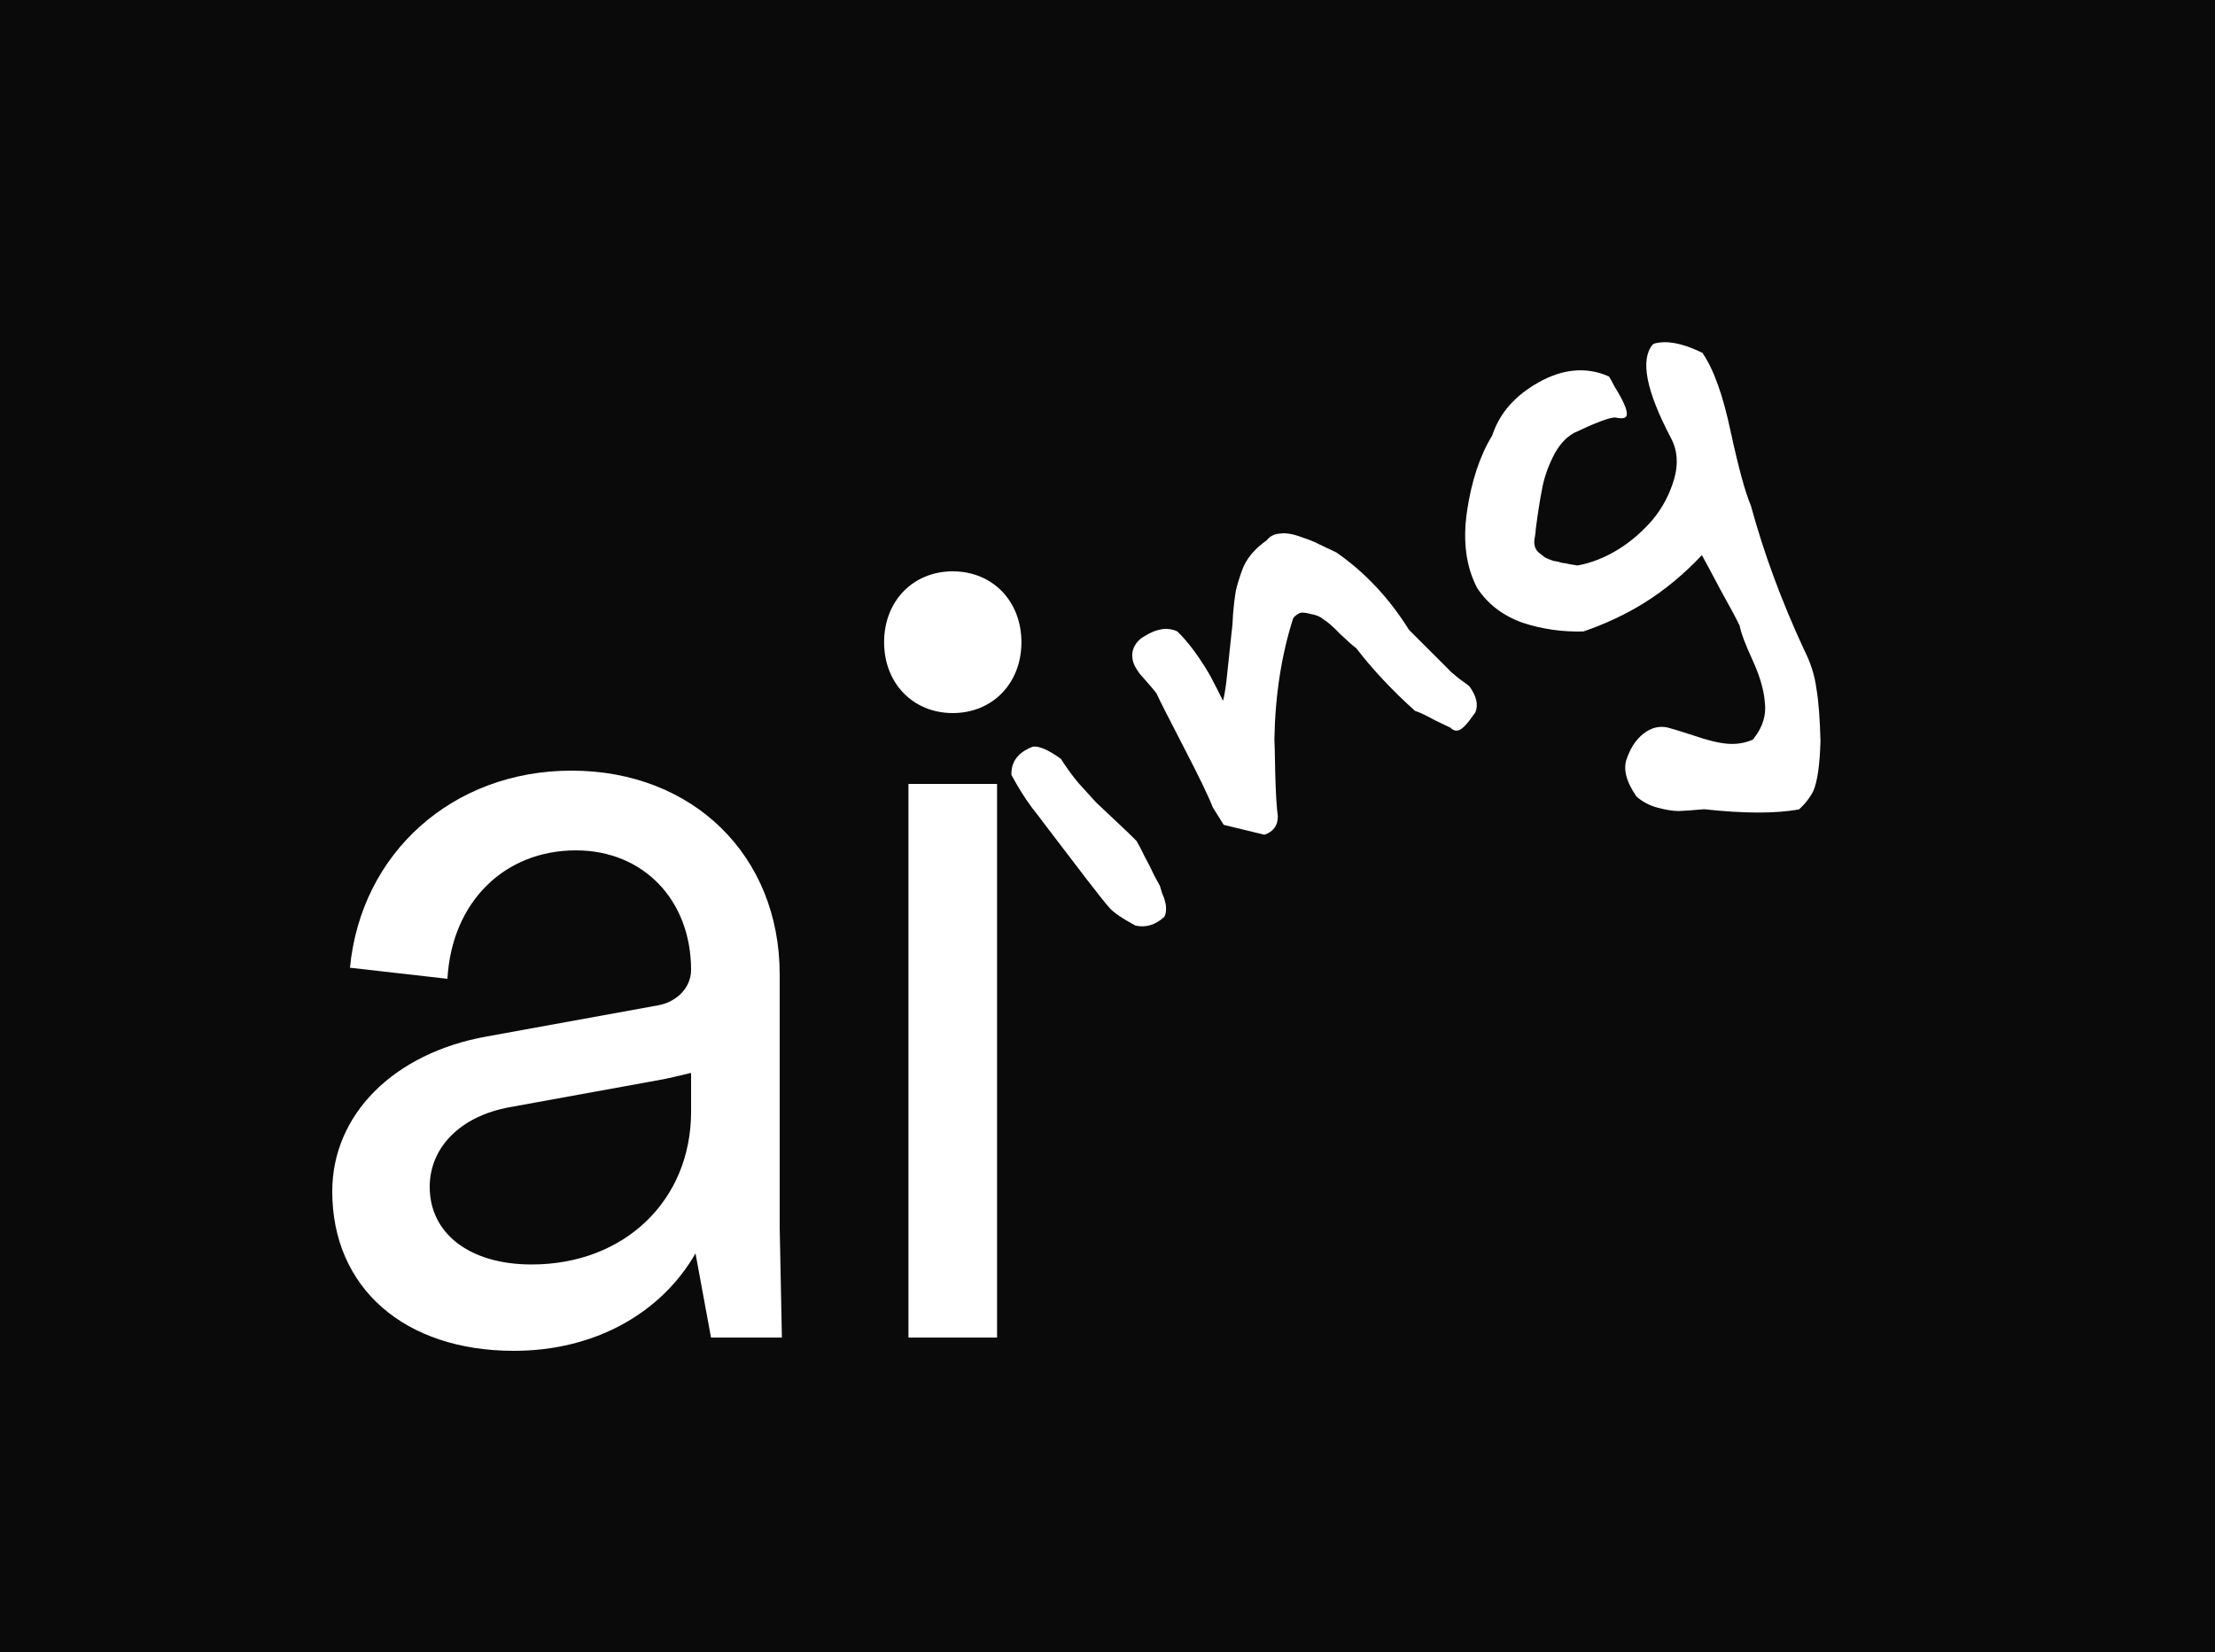
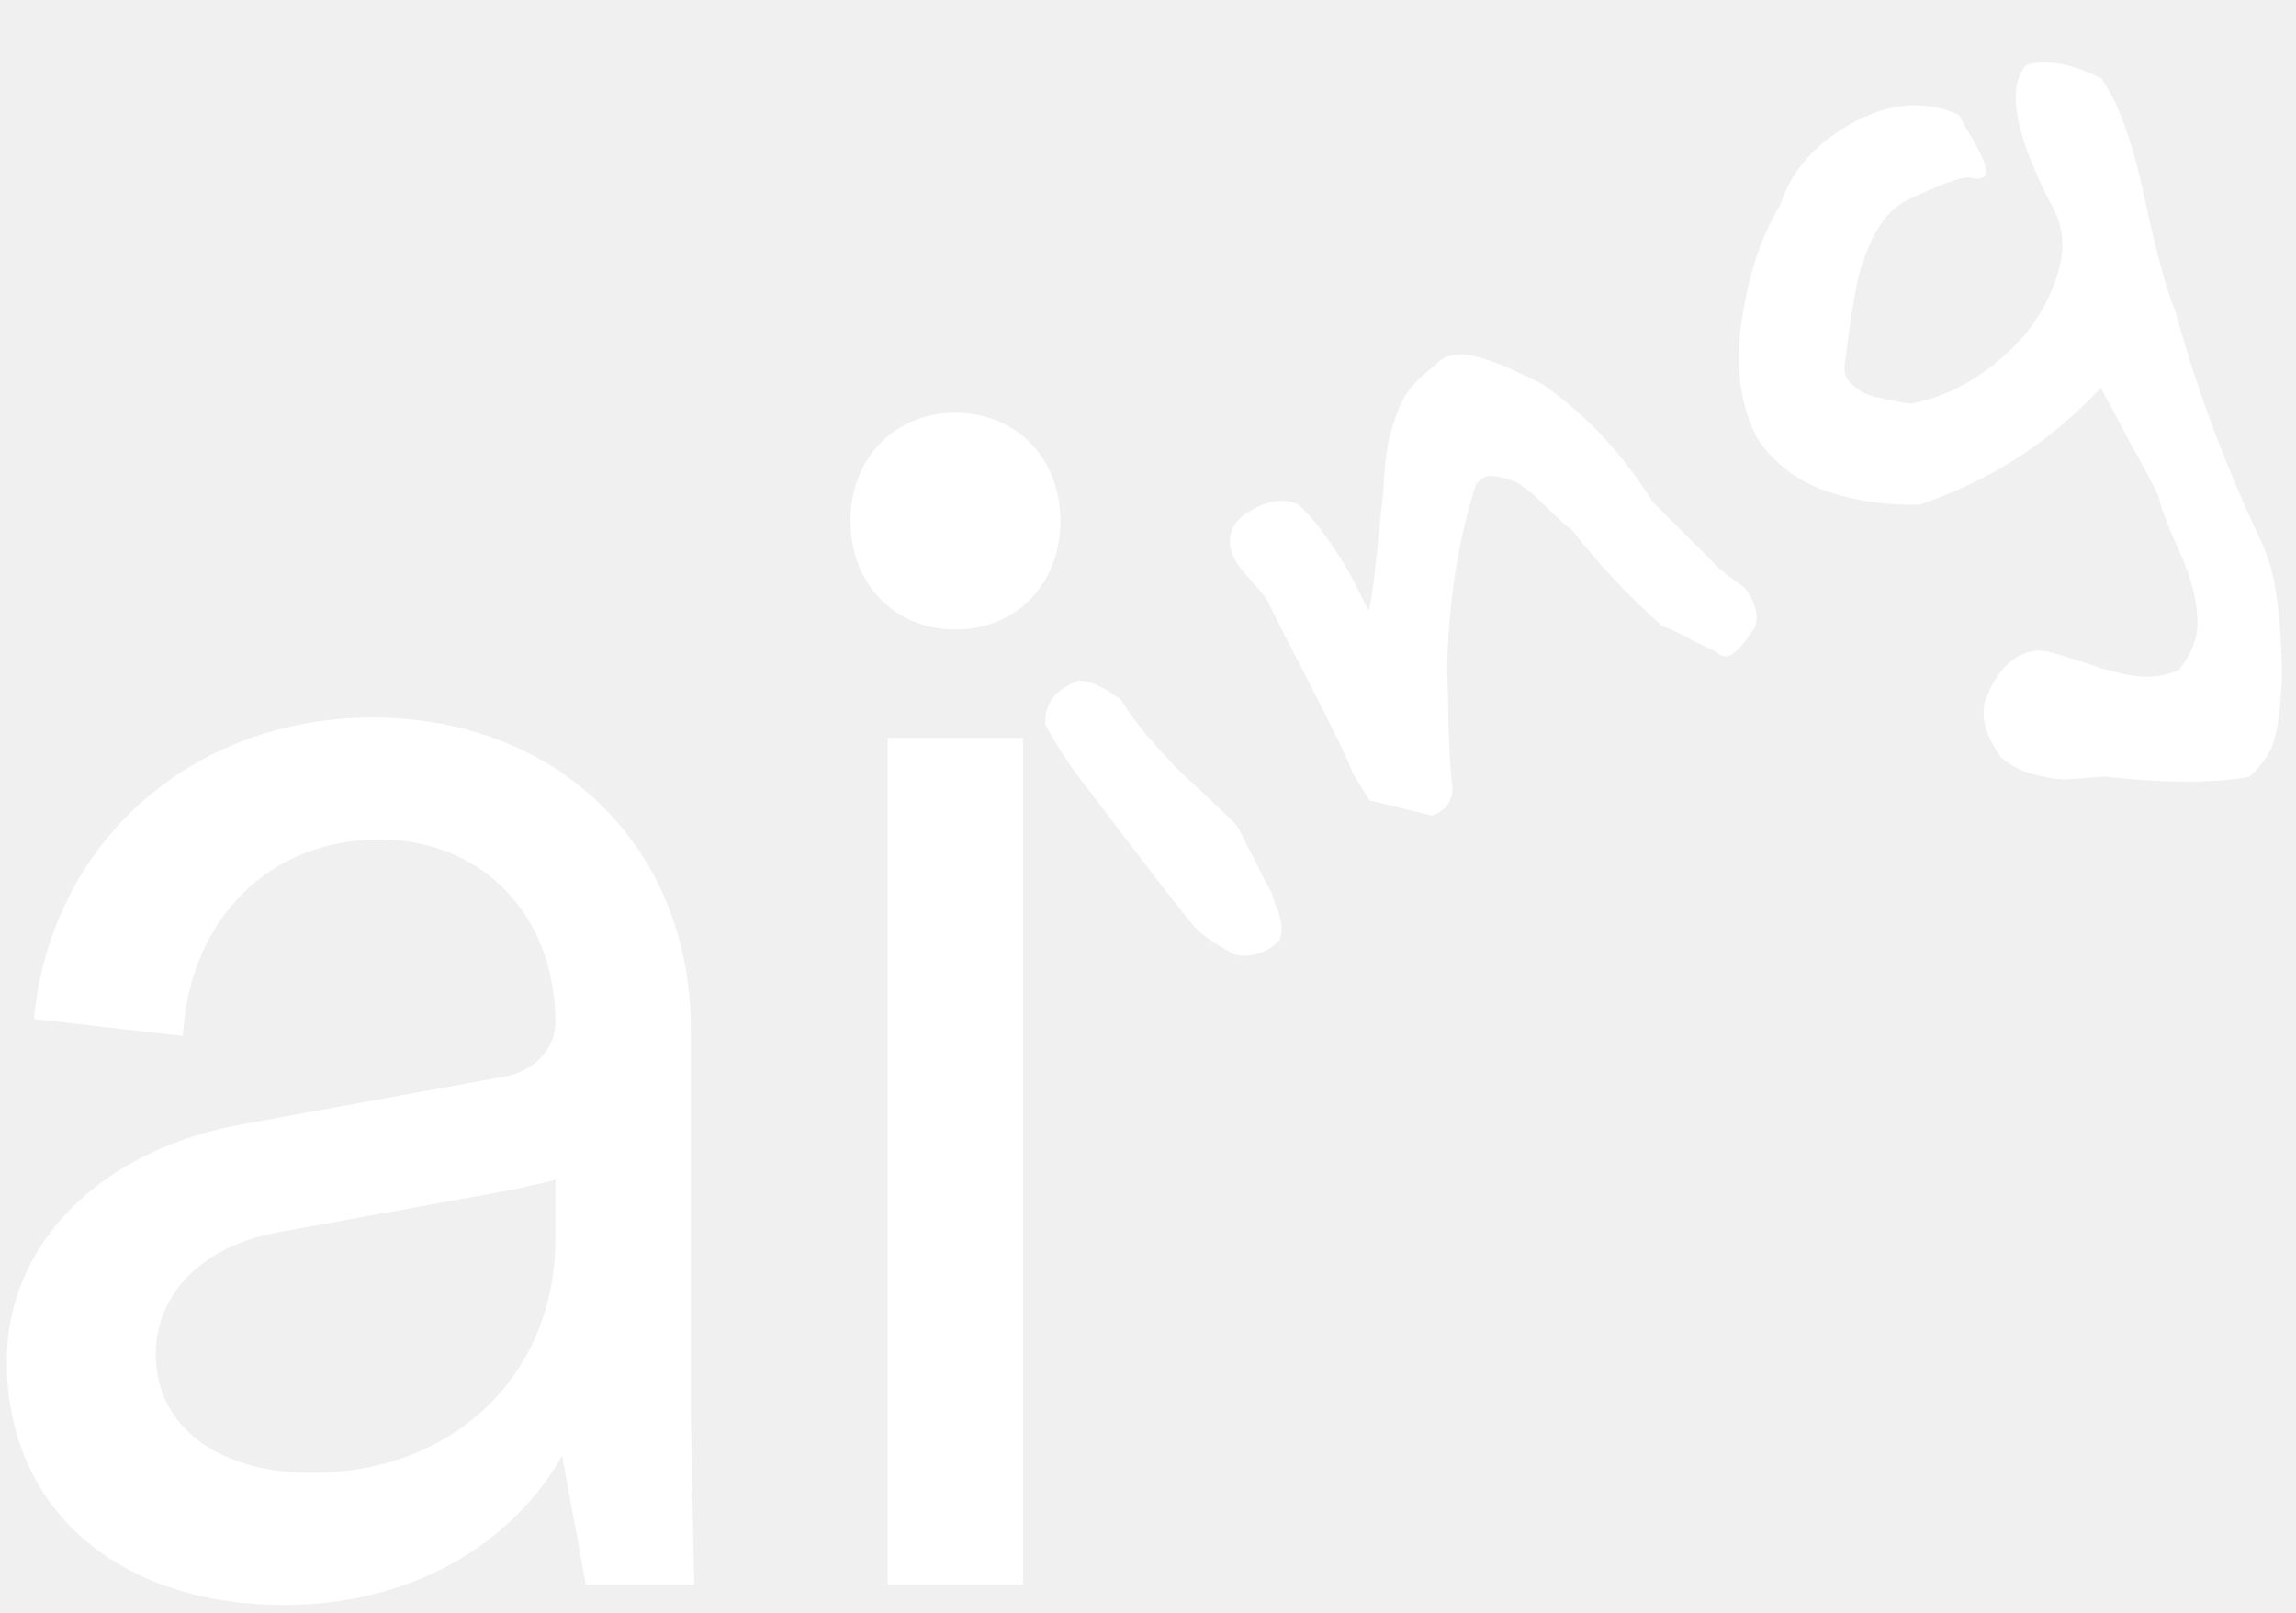
- <svg xmlns="http://www.w3.org/2000/svg" width="500" height="373" viewBox="0 0 500 373" fill="none">
-   <g clip-path="url(#clip0_9610_993)">
-     <rect width="500" height="373" fill="#0A0A0A" />
-     <path d="M116 305C91.25 305 75 290.75 75 269C75 251.75 88.75 237.75 110 234L148.5 227C152.75 226.25 156 223 156 219C156 203.25 145.25 192 130 192C114 192 102 203.5 101 221L79 218.5C81.5 192.5 102.25 174 129 174C156.5 174 176 193.25 176 220V277L176.5 302H160.5L157 283C149.25 296.5 134.25 305 116 305ZM97 268C97 278.5 106 285.5 120 285.5C141 285.5 156 271 156 251V242.25C153.75 242.75 151 243.5 148 244L115 250C104 252 97 259 97 268ZM205.07 177H225.07V302H205.07V177ZM215.07 161C206.07 161 199.57 154.25 199.57 145C199.57 135.75 206.07 129 215.07 129C224.07 129 230.57 135.75 230.57 145C230.57 154.25 224.07 161 215.07 161Z" fill="white" />
-     <path d="M225.567 149.631C224.454 150.68 223.086 151.417 221.464 151.84C219.842 152.264 217.574 152.503 214.659 152.555C211.744 152.608 210.133 152.671 209.825 152.746C207.801 152.714 206.031 152.051 204.515 150.758C203.031 149.326 202.167 147.567 201.924 145.479C201.564 143.581 201.839 141.758 202.751 140.009C203.663 138.26 204.935 136.994 206.567 136.209C207.129 135.976 207.511 135.738 207.712 135.494C207.861 135.165 208.226 134.996 208.809 134.985C209.392 134.975 209.795 134.959 210.018 134.938C210.272 134.779 210.702 134.805 211.306 135.017C211.942 135.092 212.397 135.16 212.673 135.224C212.896 135.203 213.336 135.341 213.993 135.638C214.597 135.85 214.994 136.014 215.185 136.131C215.461 136.194 215.901 136.332 216.505 136.544C217.109 136.756 217.507 136.921 217.697 137.037C218.566 137.673 221.344 138.532 226.029 139.614C226.961 139.974 227.836 140.902 228.652 142.396C229.468 143.891 229.706 145.216 229.367 146.372L225.567 149.631ZM262.831 207.001C260.806 208.856 258.622 209.513 256.28 208.972C253.248 207.329 251.277 205.967 250.365 204.885C249.56 203.974 247.928 201.928 245.469 198.748C242.957 195.483 240.365 192.09 237.695 188.571C234.971 184.967 233.354 182.852 232.846 182.226C231.245 180.043 229.735 177.626 228.315 174.975C228.209 171.976 229.826 169.845 233.165 168.584C234.585 168.404 236.695 169.326 239.493 171.351C240.606 173.132 241.899 174.918 243.372 176.71C244.93 178.449 246.26 179.917 247.363 181.115C248.55 182.26 250.129 183.749 252.1 185.583C254.072 187.417 255.556 188.848 256.552 189.876C256.976 190.555 257.58 191.71 258.364 193.343C259.18 194.837 259.927 196.316 260.606 197.779C261.369 199.189 261.777 199.936 261.83 200.021C261.904 200.328 262.068 200.874 262.322 201.659C262.662 202.39 262.879 203.021 262.974 203.551C263.154 204.028 263.234 204.627 263.212 205.348C263.223 205.931 263.096 206.482 262.831 207.001ZM329.776 164.639C328.928 165.169 328.154 165.063 327.454 164.321C327.126 164.172 325.949 163.61 323.925 162.635C321.932 161.522 320.427 160.811 319.409 160.504C314.3 155.914 309.875 151.191 306.134 146.336C305.509 145.901 304.332 144.867 302.605 143.235C300.909 141.465 299.61 140.33 298.709 139.832C298.116 139.26 297.157 138.857 295.832 138.623C294.538 138.252 293.637 138.226 293.129 138.544C292.45 138.967 292.037 139.344 291.888 139.672C289.259 147.919 287.853 156.992 287.672 166.893C287.715 167.338 287.778 169.892 287.862 174.556C287.978 179.083 288.174 182.321 288.45 184.271C288.471 186.381 287.458 187.78 285.412 188.469L276.238 186.242L273.774 182.298C272.82 179.829 270.611 175.254 267.145 168.576C263.68 161.898 261.661 157.912 261.088 156.619C260.824 156.195 259.684 154.843 257.67 152.564C257.374 152.278 256.987 151.753 256.51 150.99C255.662 149.633 255.397 148.265 255.715 146.888C256.118 145.457 257.025 144.36 258.434 143.596C261.148 141.901 263.586 141.556 265.748 142.564C267.773 144.482 269.924 147.265 272.203 150.912C272.945 152.099 273.761 153.594 274.651 155.396C275.541 157.198 276.013 158.141 276.066 158.226C276.278 157.622 276.527 156.228 276.814 154.044C277.047 151.776 277.297 149.439 277.562 147.033C277.827 144.627 277.981 143.174 278.023 142.676C278.161 141.765 278.273 140.339 278.358 138.399C278.527 136.406 278.729 134.747 278.962 133.422C279.28 132.044 279.742 130.518 280.346 128.843C281.226 126.289 283.097 123.999 285.959 121.975C286.68 121.053 287.666 120.555 288.917 120.481C290.199 120.269 291.842 120.539 293.846 121.292C295.796 121.96 297.057 122.469 297.63 122.819C298.287 123.116 299.628 123.752 301.652 124.727C308.097 129.19 313.571 135.026 318.075 142.235L327.01 151.155C327.169 151.41 327.954 152.099 329.363 153.223C330.858 154.293 331.631 154.871 331.684 154.956C333.285 157.14 333.74 159.095 333.051 160.823C332.85 161.067 332.373 161.719 331.62 162.779C330.899 163.701 330.284 164.321 329.776 164.639ZM406.077 182.759C400.777 183.712 393.632 183.696 384.644 182.709C382.195 182.942 380.276 183.08 378.888 183.122C377.584 183.111 376.01 182.857 374.166 182.358C372.321 181.86 370.737 181.022 369.412 179.846C367.016 176.39 366.312 173.469 367.298 171.084C368.295 168.339 369.768 166.357 371.719 165.138C373.245 164.184 374.835 163.898 376.489 164.28C377.178 164.439 379.075 165.022 382.181 166.03C385.339 167.122 387.915 167.753 389.908 167.923C391.901 168.092 393.782 167.801 395.553 167.049C395.807 166.89 395.95 166.741 395.982 166.603C397.943 164.081 398.744 161.399 398.383 158.558C398.161 155.749 397.229 152.559 395.586 148.986C393.943 145.414 392.979 142.833 392.693 141.243C391.856 139.525 390.436 136.875 388.432 133.292C386.514 129.656 385.094 127.006 384.172 125.342C380.133 129.634 375.824 133.212 371.244 136.073C367.089 138.67 362.488 140.837 357.443 142.575C352.694 142.712 348.093 142.049 343.642 140.586C339.222 138.985 335.83 136.388 333.466 132.794C330.944 128.003 330.171 122.236 331.147 115.495C332.154 108.615 334.057 102.886 336.856 98.308C338.351 93.718 341.431 89.966 346.095 87.051C352.116 83.289 357.825 82.611 363.22 85.018C363.485 85.442 363.893 86.189 364.444 87.26C366.987 91.33 367.793 93.657 366.86 94.24C366.436 94.505 365.673 94.51 364.57 94.256C363.182 94.298 360.081 95.469 355.268 97.769C353.35 98.85 351.77 100.662 350.53 103.206C349.289 105.75 348.468 108.209 348.065 110.583C347.609 112.873 347.147 115.814 346.68 119.408C346.627 120.266 346.553 120.902 346.458 121.316C346.299 122.005 346.293 122.656 346.442 123.271C346.59 123.886 346.908 124.395 347.395 124.798C347.883 125.201 348.344 125.561 348.779 125.879C349.298 126.144 349.929 126.399 350.671 126.643C351.444 126.749 352.065 126.892 352.531 127.072C353.029 127.114 353.692 127.231 354.518 127.422C355.292 127.528 355.817 127.613 356.092 127.677C359.273 127.104 362.389 125.865 365.442 123.957C368.156 122.261 370.647 120.115 372.916 117.518C375.216 114.783 376.875 111.683 377.893 108.217C378.911 104.751 378.657 101.608 377.131 98.788C371.588 88.219 370.227 81.229 373.047 77.816L373.428 77.577C376.142 76.825 379.592 77.44 383.779 79.423L384.558 79.82L384.351 79.773C386.852 83.398 388.967 89.329 390.694 97.565C392.452 105.664 393.968 111.202 395.239 114.181C398.143 124.866 402.138 135.694 407.225 146.666C408.719 149.623 409.647 152.523 410.007 155.363C410.505 158.236 410.817 162.227 410.944 167.336C410.784 172.742 410.243 176.5 409.321 178.609C408.526 180.167 407.444 181.55 406.077 182.759Z" fill="white" />
+ <svg xmlns="http://www.w3.org/2000/svg" width="339" height="238" viewBox="0 0 339 238" fill="none">
+   <g clip-path="url(#clip0_9611_997)">
+     <path d="M42 236.924C17.25 236.924 1 222.674 1 200.924C1 183.674 14.75 169.674 36 165.924L74.5 158.924C78.75 158.174 82 154.924 82 150.924C82 135.174 71.25 123.924 56 123.924C40 123.924 28 135.424 27 152.924L5 150.424C7.5 124.424 28.25 105.924 55 105.924C82.5 105.924 102 125.174 102 151.924V208.924L102.5 233.924H86.5L83 214.924C75.25 228.424 60.25 236.924 42 236.924ZM23 199.924C23 210.424 32 217.424 46 217.424C67 217.424 82 202.924 82 182.924V174.174C79.75 174.674 77 175.424 74 175.924L41 181.924C30 183.924 23 190.924 23 199.924ZM131.07 108.924H151.07V233.924H131.07V108.924ZM141.07 92.924C132.07 92.924 125.57 86.174 125.57 76.924C125.57 67.674 132.07 60.924 141.07 60.924C150.07 60.924 156.57 67.674 156.57 76.924C156.57 86.174 150.07 92.924 141.07 92.924Z" fill="white" />
+     <path d="M151.567 81.555C150.454 82.604 149.086 83.341 147.464 83.765C145.842 84.189 143.574 84.427 140.659 84.48C137.744 84.532 136.133 84.596 135.825 84.67C133.801 84.638 132.031 83.975 130.515 82.682C129.031 81.251 128.167 79.491 127.924 77.403C127.564 75.505 127.839 73.682 128.751 71.933C129.663 70.184 130.935 68.918 132.567 68.134C133.129 67.9 133.511 67.662 133.712 67.418C133.861 67.09 134.226 66.92 134.809 66.909C135.392 66.899 135.795 66.883 136.018 66.862C136.272 66.703 136.702 66.73 137.306 66.942C137.942 67.016 138.397 67.085 138.673 67.148C138.896 67.127 139.336 67.265 139.993 67.562C140.597 67.774 140.994 67.938 141.185 68.055C141.461 68.119 141.901 68.256 142.505 68.469C143.109 68.68 143.507 68.845 143.697 68.962C144.566 69.598 147.344 70.456 152.029 71.538C152.961 71.898 153.836 72.826 154.652 74.321C155.468 75.816 155.706 77.141 155.367 78.296L151.567 81.555ZM188.831 138.926C186.806 140.78 184.622 141.437 182.28 140.897C179.248 139.253 177.277 137.891 176.365 136.81C175.56 135.898 173.928 133.852 171.469 130.672C168.957 127.407 166.365 124.015 163.695 120.495C160.971 116.891 159.354 114.776 158.846 114.151C157.245 111.967 155.735 109.55 154.315 106.9C154.209 103.9 155.826 101.77 159.165 100.508C160.585 100.328 162.695 101.251 165.493 103.276C166.606 105.057 167.899 106.843 169.372 108.634C170.93 110.373 172.26 111.841 173.363 113.039C174.55 114.184 176.129 115.673 178.1 117.507C180.072 119.341 181.556 120.772 182.552 121.801C182.976 122.479 183.58 123.635 184.364 125.267C185.18 126.762 185.927 128.241 186.606 129.703C187.369 131.113 187.777 131.861 187.83 131.945C187.904 132.253 188.068 132.799 188.322 133.583C188.662 134.315 188.879 134.945 188.974 135.475C189.154 135.952 189.234 136.551 189.212 137.272C189.223 137.855 189.096 138.406 188.831 138.926ZM255.776 96.563C254.928 97.093 254.154 96.987 253.454 96.245C253.126 96.097 251.949 95.535 249.925 94.559C247.932 93.446 246.427 92.736 245.409 92.428C240.3 87.838 235.875 83.115 232.134 78.26C231.509 77.825 230.332 76.792 228.605 75.159C226.909 73.389 225.61 72.255 224.709 71.756C224.116 71.184 223.157 70.781 221.832 70.548C220.538 70.177 219.637 70.15 219.129 70.468C218.45 70.892 218.037 71.268 217.888 71.597C215.259 79.843 213.853 88.917 213.672 98.817C213.715 99.262 213.778 101.817 213.862 106.481C213.978 111.007 214.174 114.245 214.45 116.196C214.471 118.305 213.458 119.704 211.412 120.393L202.238 118.166L199.774 114.223C198.82 111.753 196.611 107.179 193.145 100.5C189.68 93.822 187.661 89.836 187.088 88.543C186.824 88.119 185.684 86.767 183.67 84.488C183.374 84.202 182.987 83.677 182.51 82.914C181.662 81.557 181.397 80.19 181.715 78.812C182.118 77.381 183.025 76.284 184.434 75.521C187.148 73.825 189.586 73.481 191.748 74.488C193.773 76.407 195.924 79.189 198.203 82.836C198.945 84.023 199.761 85.518 200.651 87.32C201.541 89.122 202.013 90.066 202.066 90.15C202.278 89.546 202.527 88.152 202.814 85.969C203.047 83.7 203.297 81.363 203.562 78.957C203.827 76.551 203.981 75.099 204.023 74.6C204.161 73.689 204.273 72.263 204.358 70.323C204.527 68.331 204.729 66.672 204.962 65.347C205.28 63.969 205.742 62.442 206.346 60.768C207.226 58.213 209.097 55.924 211.959 53.899C212.68 52.977 213.666 52.479 214.917 52.405C216.199 52.193 217.842 52.464 219.846 53.217C221.796 53.885 223.057 54.393 223.63 54.743C224.287 55.04 225.628 55.676 227.652 56.652C234.097 61.115 239.571 66.951 244.075 74.159L253.01 83.08C253.169 83.334 253.954 84.023 255.363 85.147C256.858 86.218 257.631 86.796 257.684 86.88C259.285 89.064 259.74 91.02 259.051 92.748C258.85 92.991 258.373 93.643 257.62 94.703C256.899 95.625 256.284 96.245 255.776 96.563ZM332.077 114.683C326.777 115.637 319.632 115.62 310.644 114.633C308.195 114.866 306.276 115.004 304.888 115.046C303.584 115.035 302.01 114.781 300.166 114.283C298.321 113.784 296.737 112.947 295.412 111.77C293.016 108.314 292.312 105.394 293.298 103.009C294.295 100.263 295.768 98.281 297.719 97.063C299.245 96.109 300.835 95.823 302.489 96.204C303.178 96.364 305.075 96.947 308.181 97.954C311.339 99.046 313.915 99.677 315.908 99.847C317.901 100.017 319.782 99.725 321.553 98.973C321.807 98.814 321.95 98.665 321.982 98.528C323.943 96.005 324.744 93.323 324.383 90.483C324.161 87.674 323.229 84.483 321.586 80.91C319.943 77.338 318.979 74.757 318.693 73.167C317.856 71.45 316.436 68.799 314.432 65.216C312.514 61.581 311.094 58.931 310.172 57.266C306.133 61.559 301.824 65.136 297.244 67.997C293.089 70.594 288.488 72.761 283.443 74.499C278.694 74.637 274.093 73.974 269.642 72.51C265.222 70.909 261.83 68.312 259.466 64.719C256.944 59.927 256.171 54.161 257.147 47.419C258.154 40.54 260.057 34.811 262.856 30.232C264.351 25.642 267.431 21.89 272.095 18.976C278.116 15.213 283.825 14.535 289.22 16.942C289.485 17.366 289.893 18.113 290.444 19.184C292.987 23.255 293.793 25.581 292.86 26.164C292.436 26.429 291.673 26.434 290.57 26.18C289.182 26.222 286.081 27.393 281.268 29.693C279.35 30.774 277.77 32.586 276.53 35.13C275.289 37.674 274.468 40.133 274.065 42.508C273.609 44.797 273.147 47.739 272.68 51.332C272.627 52.191 272.553 52.827 272.458 53.24C272.299 53.929 272.293 54.581 272.442 55.196C272.59 55.81 272.908 56.319 273.395 56.722C273.883 57.125 274.344 57.485 274.779 57.803C275.298 58.069 275.929 58.323 276.671 58.567C277.444 58.673 278.065 58.816 278.531 58.996C279.029 59.039 279.692 59.155 280.518 59.346C281.292 59.452 281.817 59.537 282.092 59.601C285.273 59.029 288.389 57.789 291.442 55.881C294.156 54.185 296.647 52.039 298.916 49.442C301.216 46.708 302.875 43.607 303.893 40.141C304.911 36.675 304.657 33.532 303.131 30.713C297.588 20.144 296.227 13.153 299.047 9.74L299.428 9.502C302.142 8.749 305.592 9.364 309.779 11.347L310.558 11.745L310.351 11.697C312.852 15.322 314.967 21.253 316.694 29.489C318.452 37.588 319.968 43.127 321.239 46.105C324.143 56.791 328.138 67.619 333.225 78.59C334.719 81.548 335.647 84.447 336.007 87.288C336.505 90.16 336.817 94.151 336.944 99.26C336.784 104.666 336.243 108.424 335.321 110.533C334.526 112.092 333.444 113.475 332.077 114.683Z" fill="white" />
  </g>
  <defs>
-     <clipPath id="clip0_9610_993">
-       <rect width="500" height="373" fill="white" />
+     <clipPath id="clip0_9611_997">
+       <rect width="339" height="238" fill="white" />
    </clipPath>
  </defs>
</svg>
